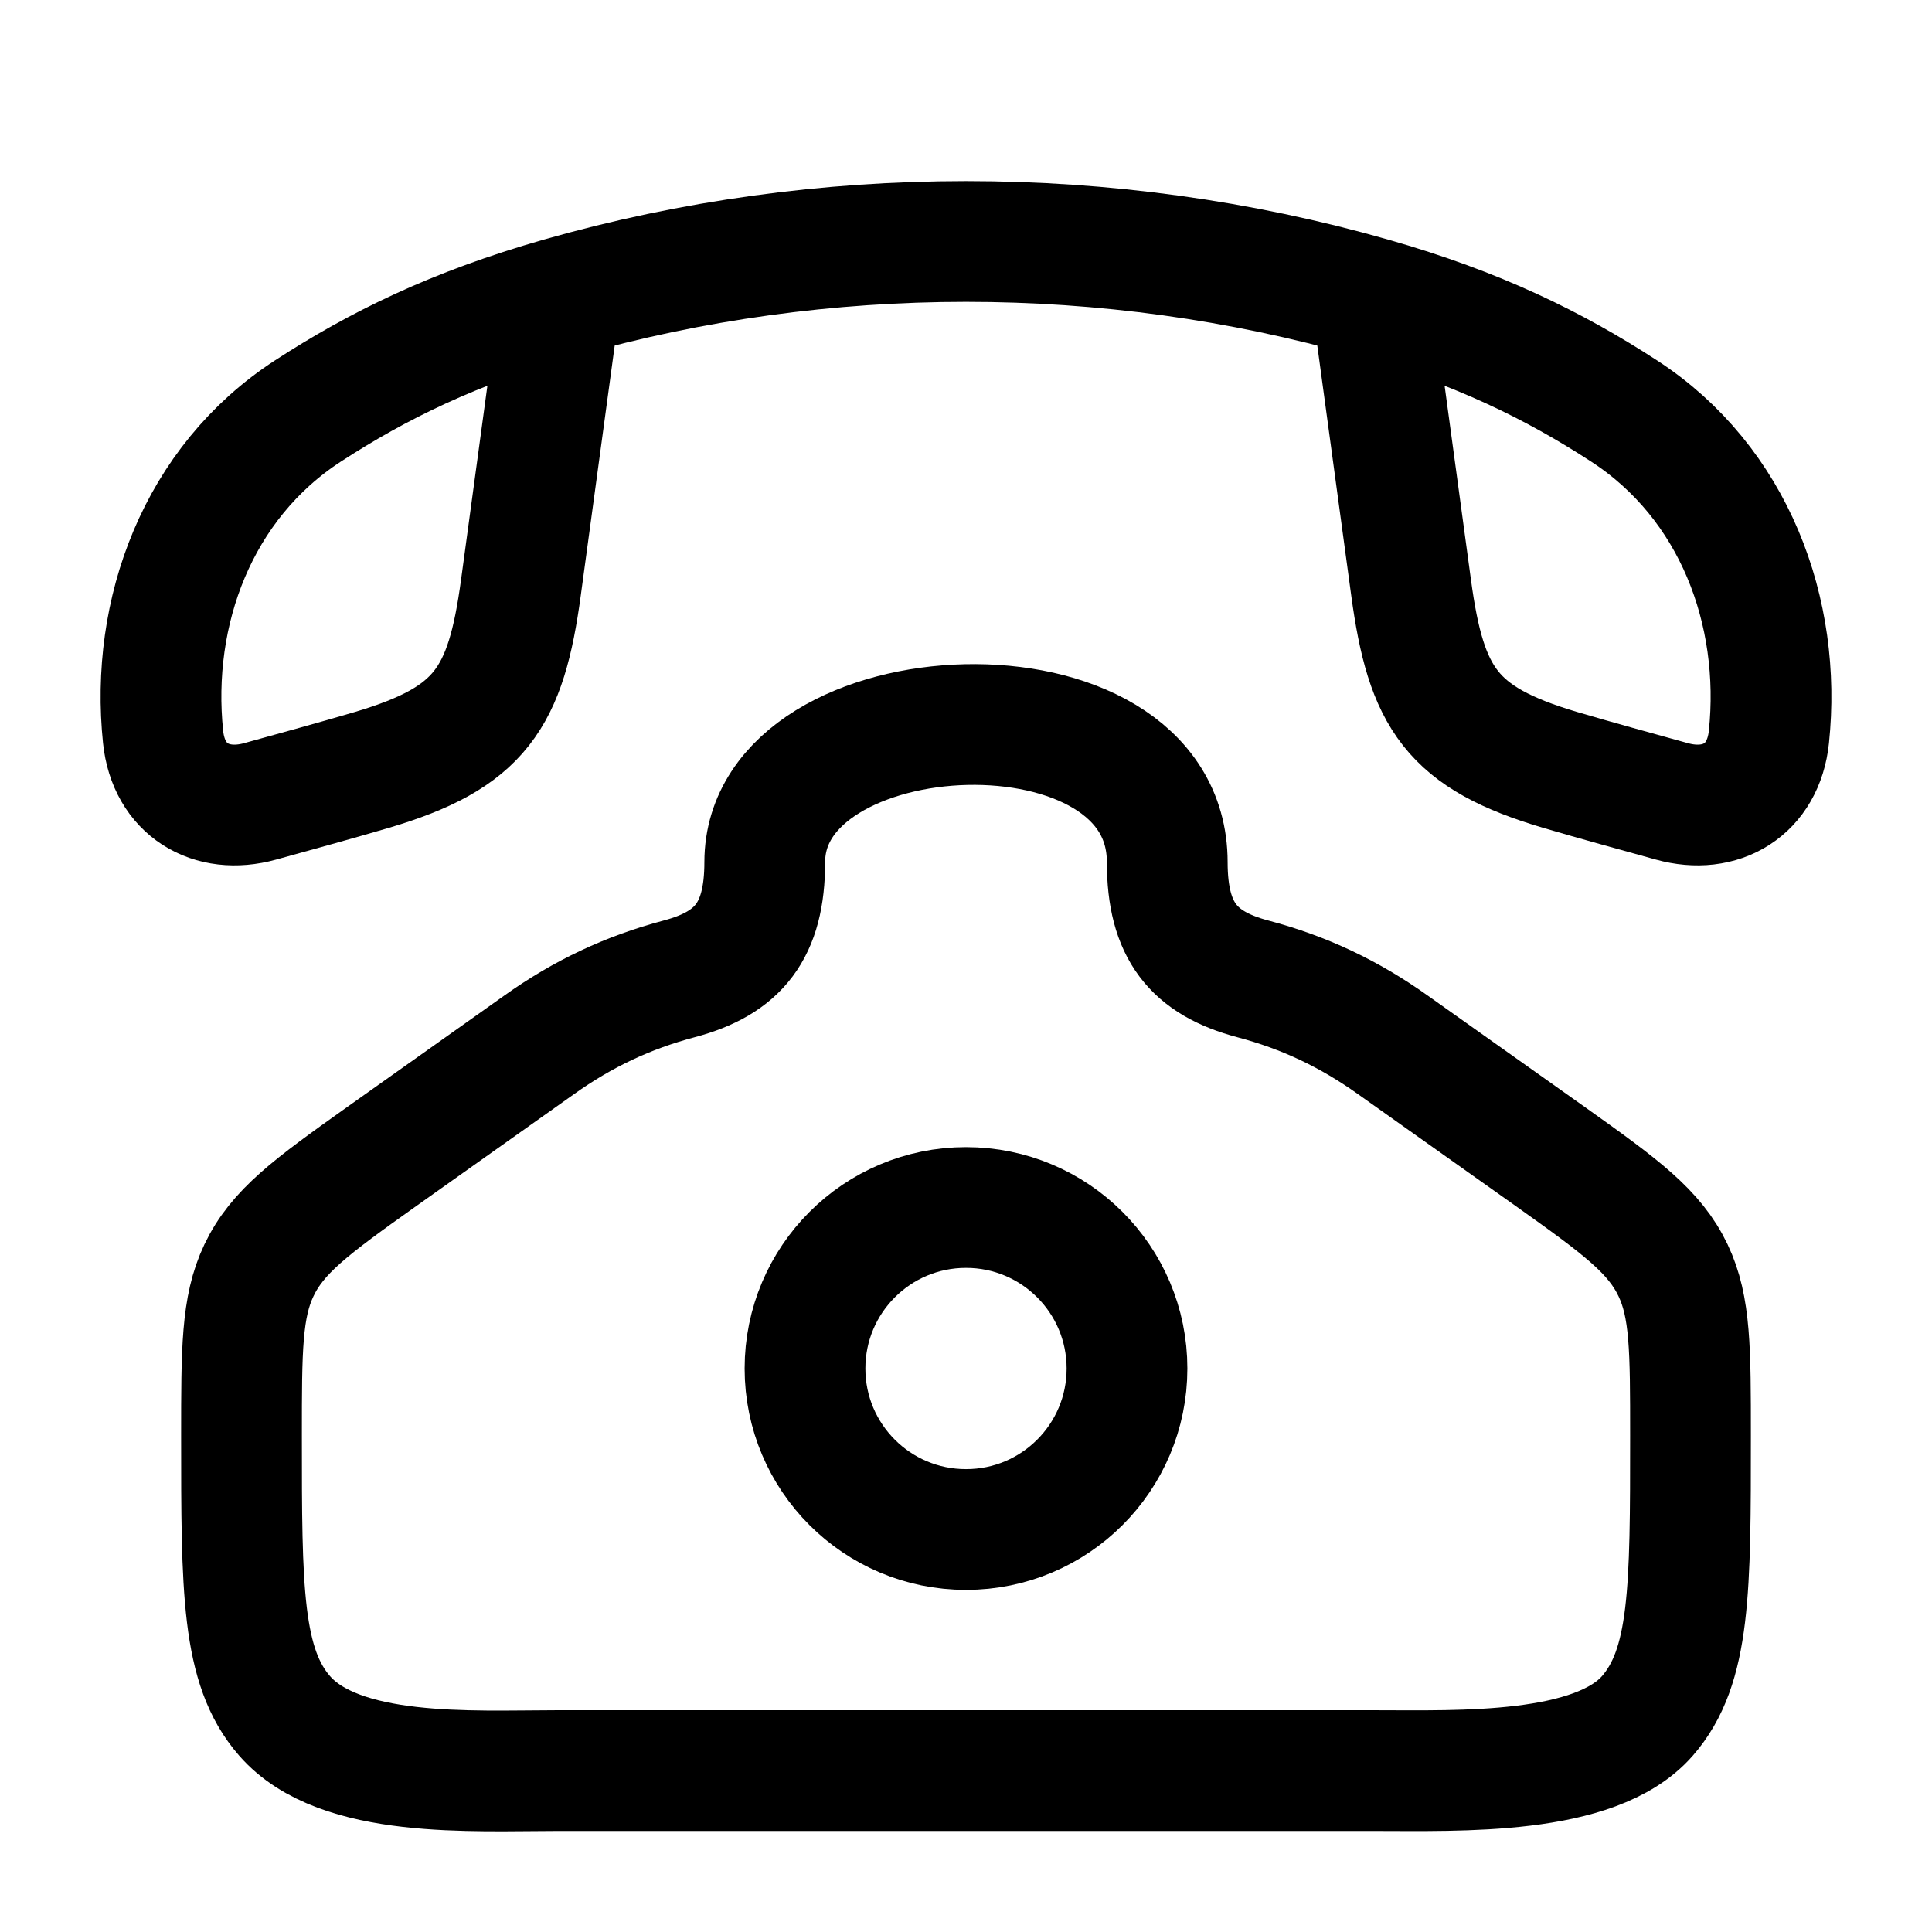
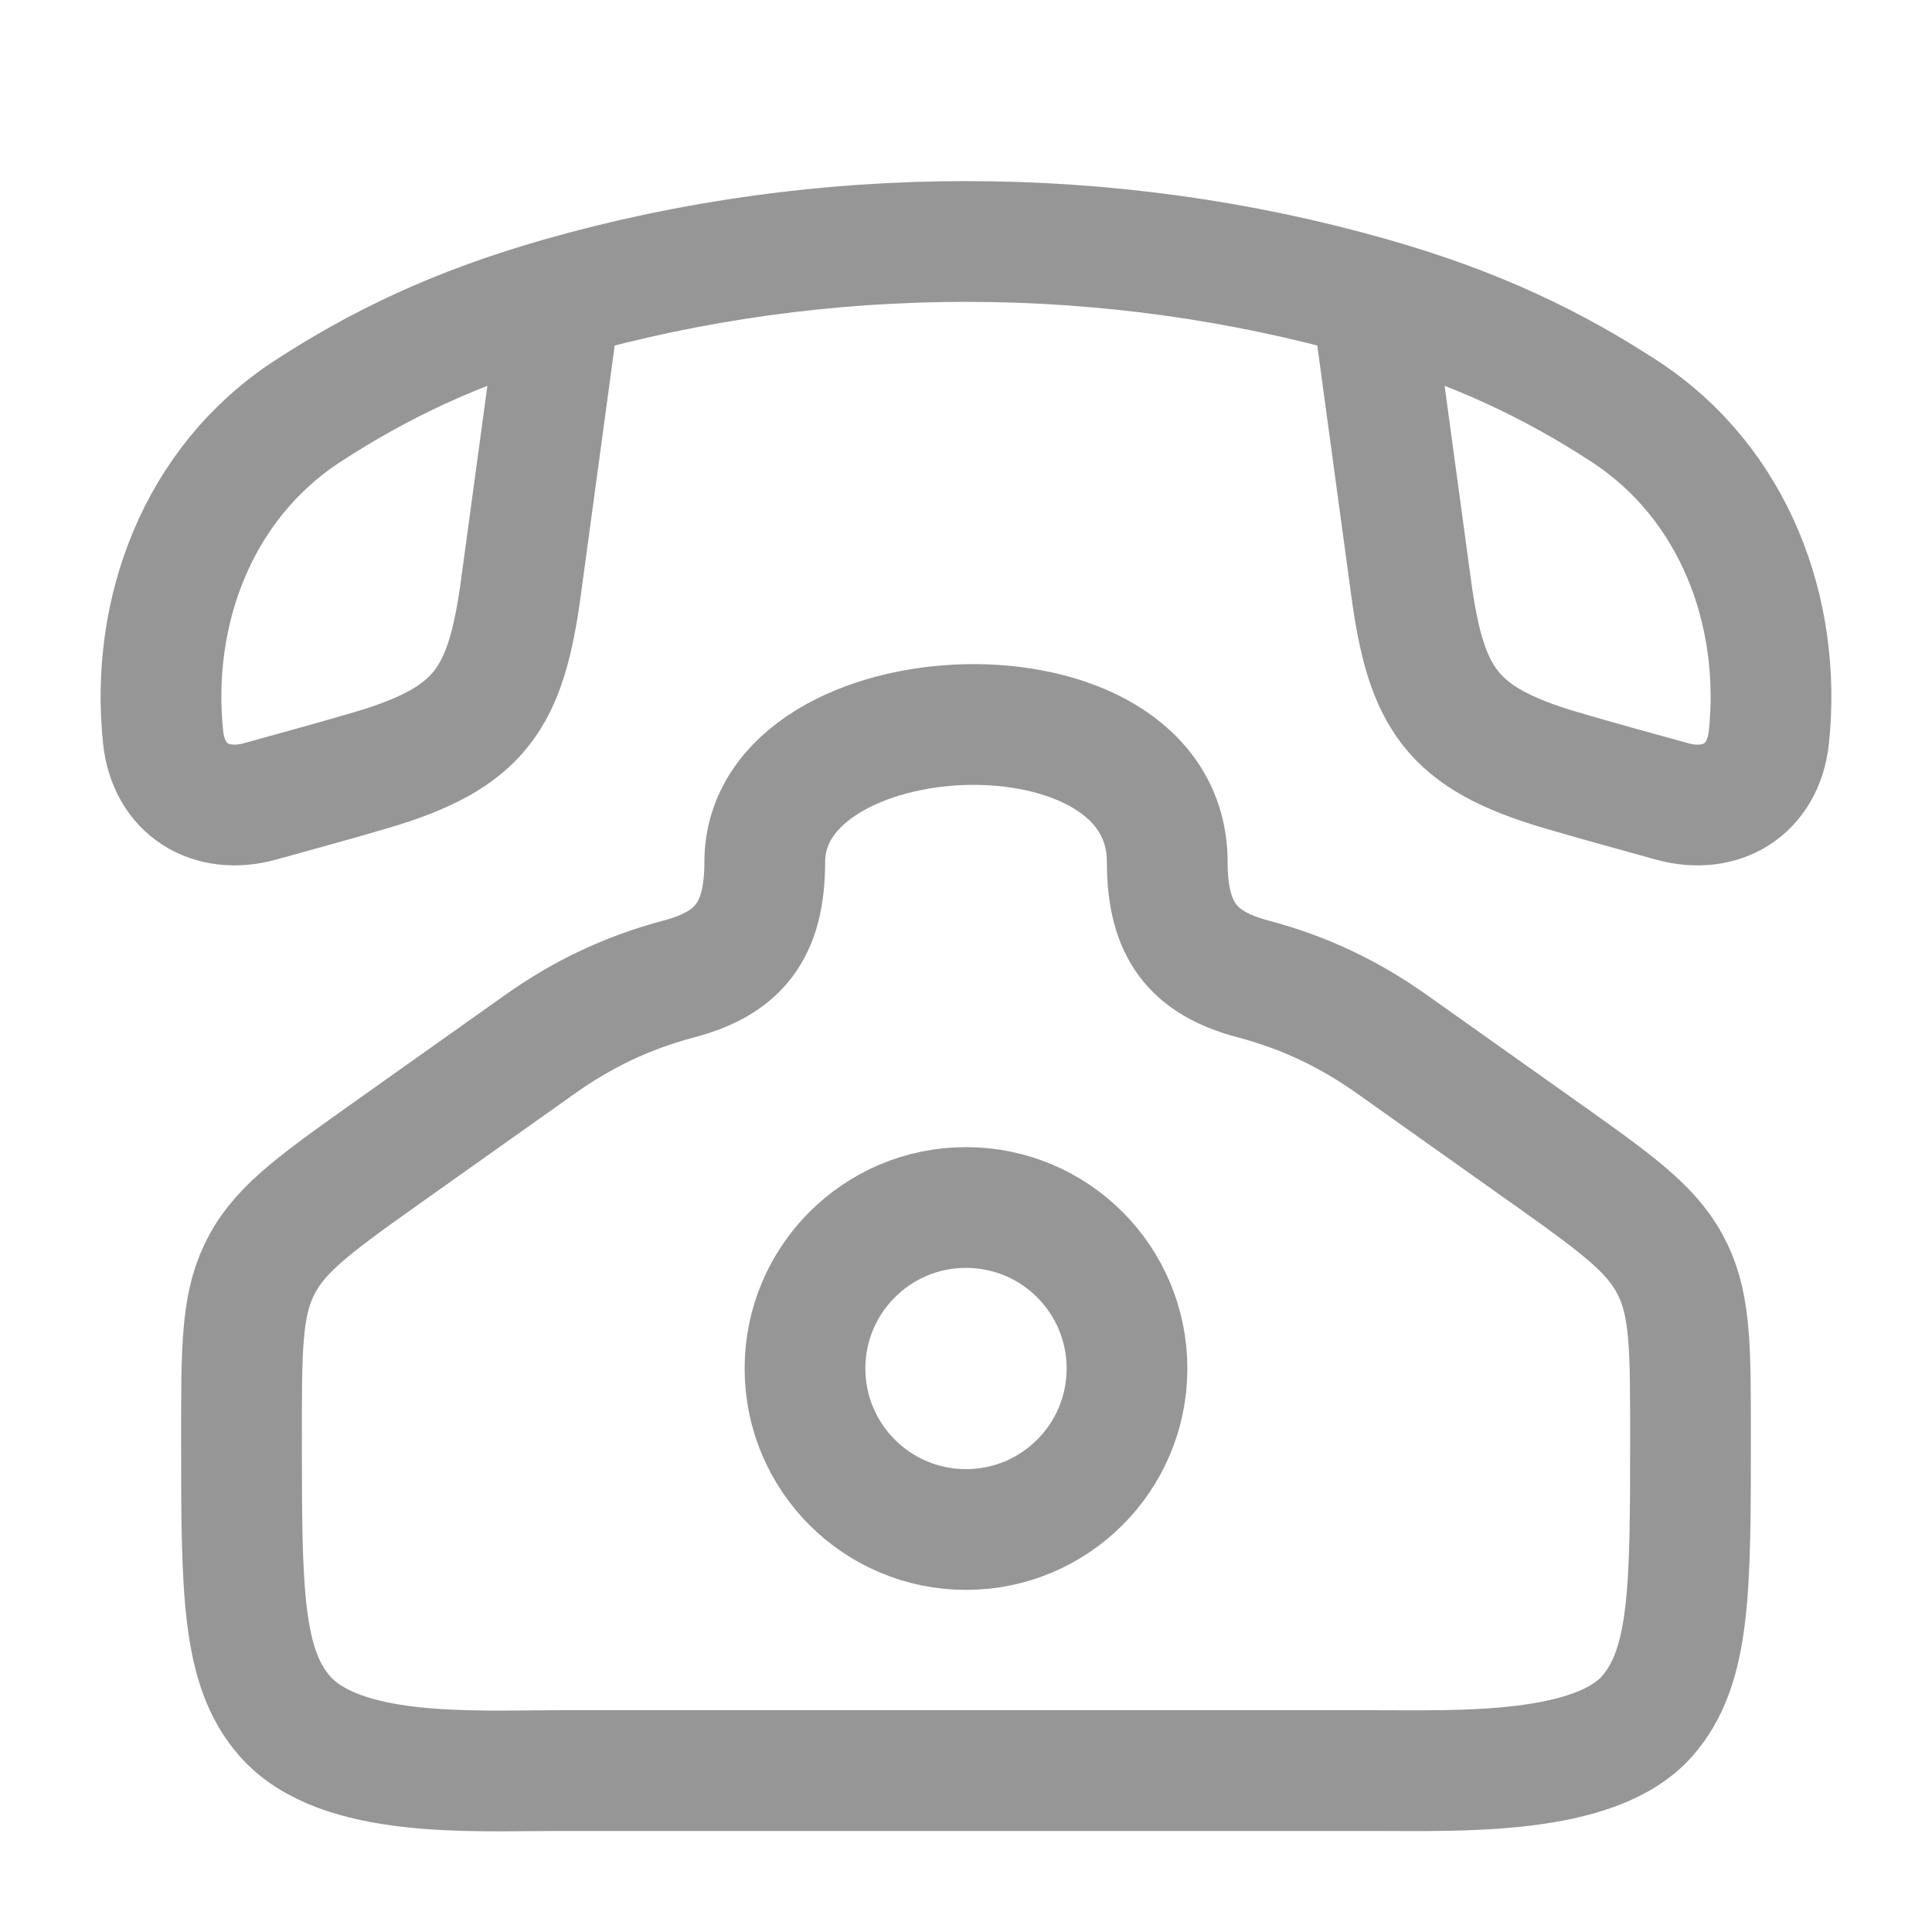
- <svg xmlns="http://www.w3.org/2000/svg" viewBox="0 0 24 24" width="24" height="24" color="#000000" fill="none">
-   <path d="M4.74 14.368L6.694 12.982C7.244 12.59 7.803 12.328 8.44 12.159C9.172 11.964 9.5 11.564 9.5 10.711C9.5 8.546 14.5 8.316 14.5 10.711C14.5 11.564 14.828 11.964 15.56 12.159C16.202 12.329 16.76 12.593 17.306 12.982L19.26 14.368C20.143 14.996 20.555 15.3 20.784 15.782C21 16.236 21 16.768 21 17.832C21 19.746 21 20.703 20.464 21.316C19.815 22.059 18.128 21.995 17.092 21.995H6.908C5.872 21.995 4.219 22.099 3.536 21.316C3 20.703 3 19.746 3 17.832C3 16.768 3 16.236 3.216 15.782C3.445 15.3 3.857 14.996 4.74 14.368Z" stroke="currentColor" stroke-width="1.5" />
-   <path d="M14 17C14 18.105 13.105 19 12 19C10.895 19 10 18.105 10 17C10 15.895 10.895 15 12 15C13.105 15 14 15.895 14 17Z" stroke="currentColor" stroke-width="1.5" />
-   <path d="M6.96 3.698C5.642 4.074 4.694 4.541 3.826 5.105C2.453 5.997 1.864 7.604 2.026 9.155C2.094 9.811 2.621 10.124 3.231 9.955C3.695 9.826 4.159 9.7 4.62 9.564C5.967 9.164 6.284 8.678 6.471 7.299L6.96 3.698ZM6.96 3.698C10.219 2.767 13.781 2.767 17.04 3.698M17.04 3.698C18.358 4.074 19.306 4.541 20.174 5.105C21.547 5.997 22.136 7.604 21.974 9.155C21.906 9.811 21.379 10.124 20.769 9.955C20.305 9.826 19.841 9.7 19.38 9.564C18.033 9.164 17.716 8.678 17.529 7.299L17.04 3.698Z" stroke="currentColor" stroke-width="1.5" stroke-linejoin="round" />
+ <svg xmlns="http://www.w3.org/2000/svg" width="20" height="20" viewBox="0 0 24 24" fill="none">
+   <path d="M4.74 14.368L6.694 12.982C7.244 12.59 7.803 12.328 8.44 12.159C9.172 11.964 9.5 11.564 9.5 10.711C9.5 8.546 14.5 8.316 14.5 10.711C14.5 11.564 14.828 11.964 15.56 12.159C16.202 12.329 16.76 12.593 17.306 12.982L19.26 14.368C20.143 14.996 20.555 15.3 20.784 15.782C21 16.236 21 16.768 21 17.832C21 19.746 21 20.703 20.464 21.316C19.815 22.059 18.128 21.995 17.092 21.995H6.908C5.872 21.995 4.219 22.099 3.536 21.316C3 20.703 3 19.746 3 17.832C3 16.768 3 16.236 3.216 15.782C3.445 15.3 3.857 14.996 4.74 14.368Z" stroke="#969696" stroke-width="1.5" />
+   <path d="M14 17C14 18.105 13.105 19 12 19C10.895 19 10 18.105 10 17C10 15.895 10.895 15 12 15C13.105 15 14 15.895 14 17Z" stroke="#969696" stroke-width="1.5" />
+   <path d="M6.96 3.698C5.642 4.074 4.694 4.541 3.826 5.105C2.453 5.997 1.864 7.604 2.026 9.155C2.094 9.811 2.621 10.124 3.231 9.955C3.695 9.826 4.159 9.7 4.62 9.564C5.967 9.164 6.284 8.678 6.471 7.299L6.96 3.698ZM6.96 3.698C10.219 2.767 13.781 2.767 17.04 3.698M17.04 3.698C18.358 4.074 19.306 4.541 20.174 5.105C21.547 5.997 22.136 7.604 21.974 9.155C21.906 9.811 21.379 10.124 20.769 9.955C20.305 9.826 19.841 9.7 19.38 9.564C18.033 9.164 17.716 8.678 17.529 7.299L17.04 3.698Z" stroke="#969696" stroke-width="1.5" stroke-linejoin="round" />
</svg>
